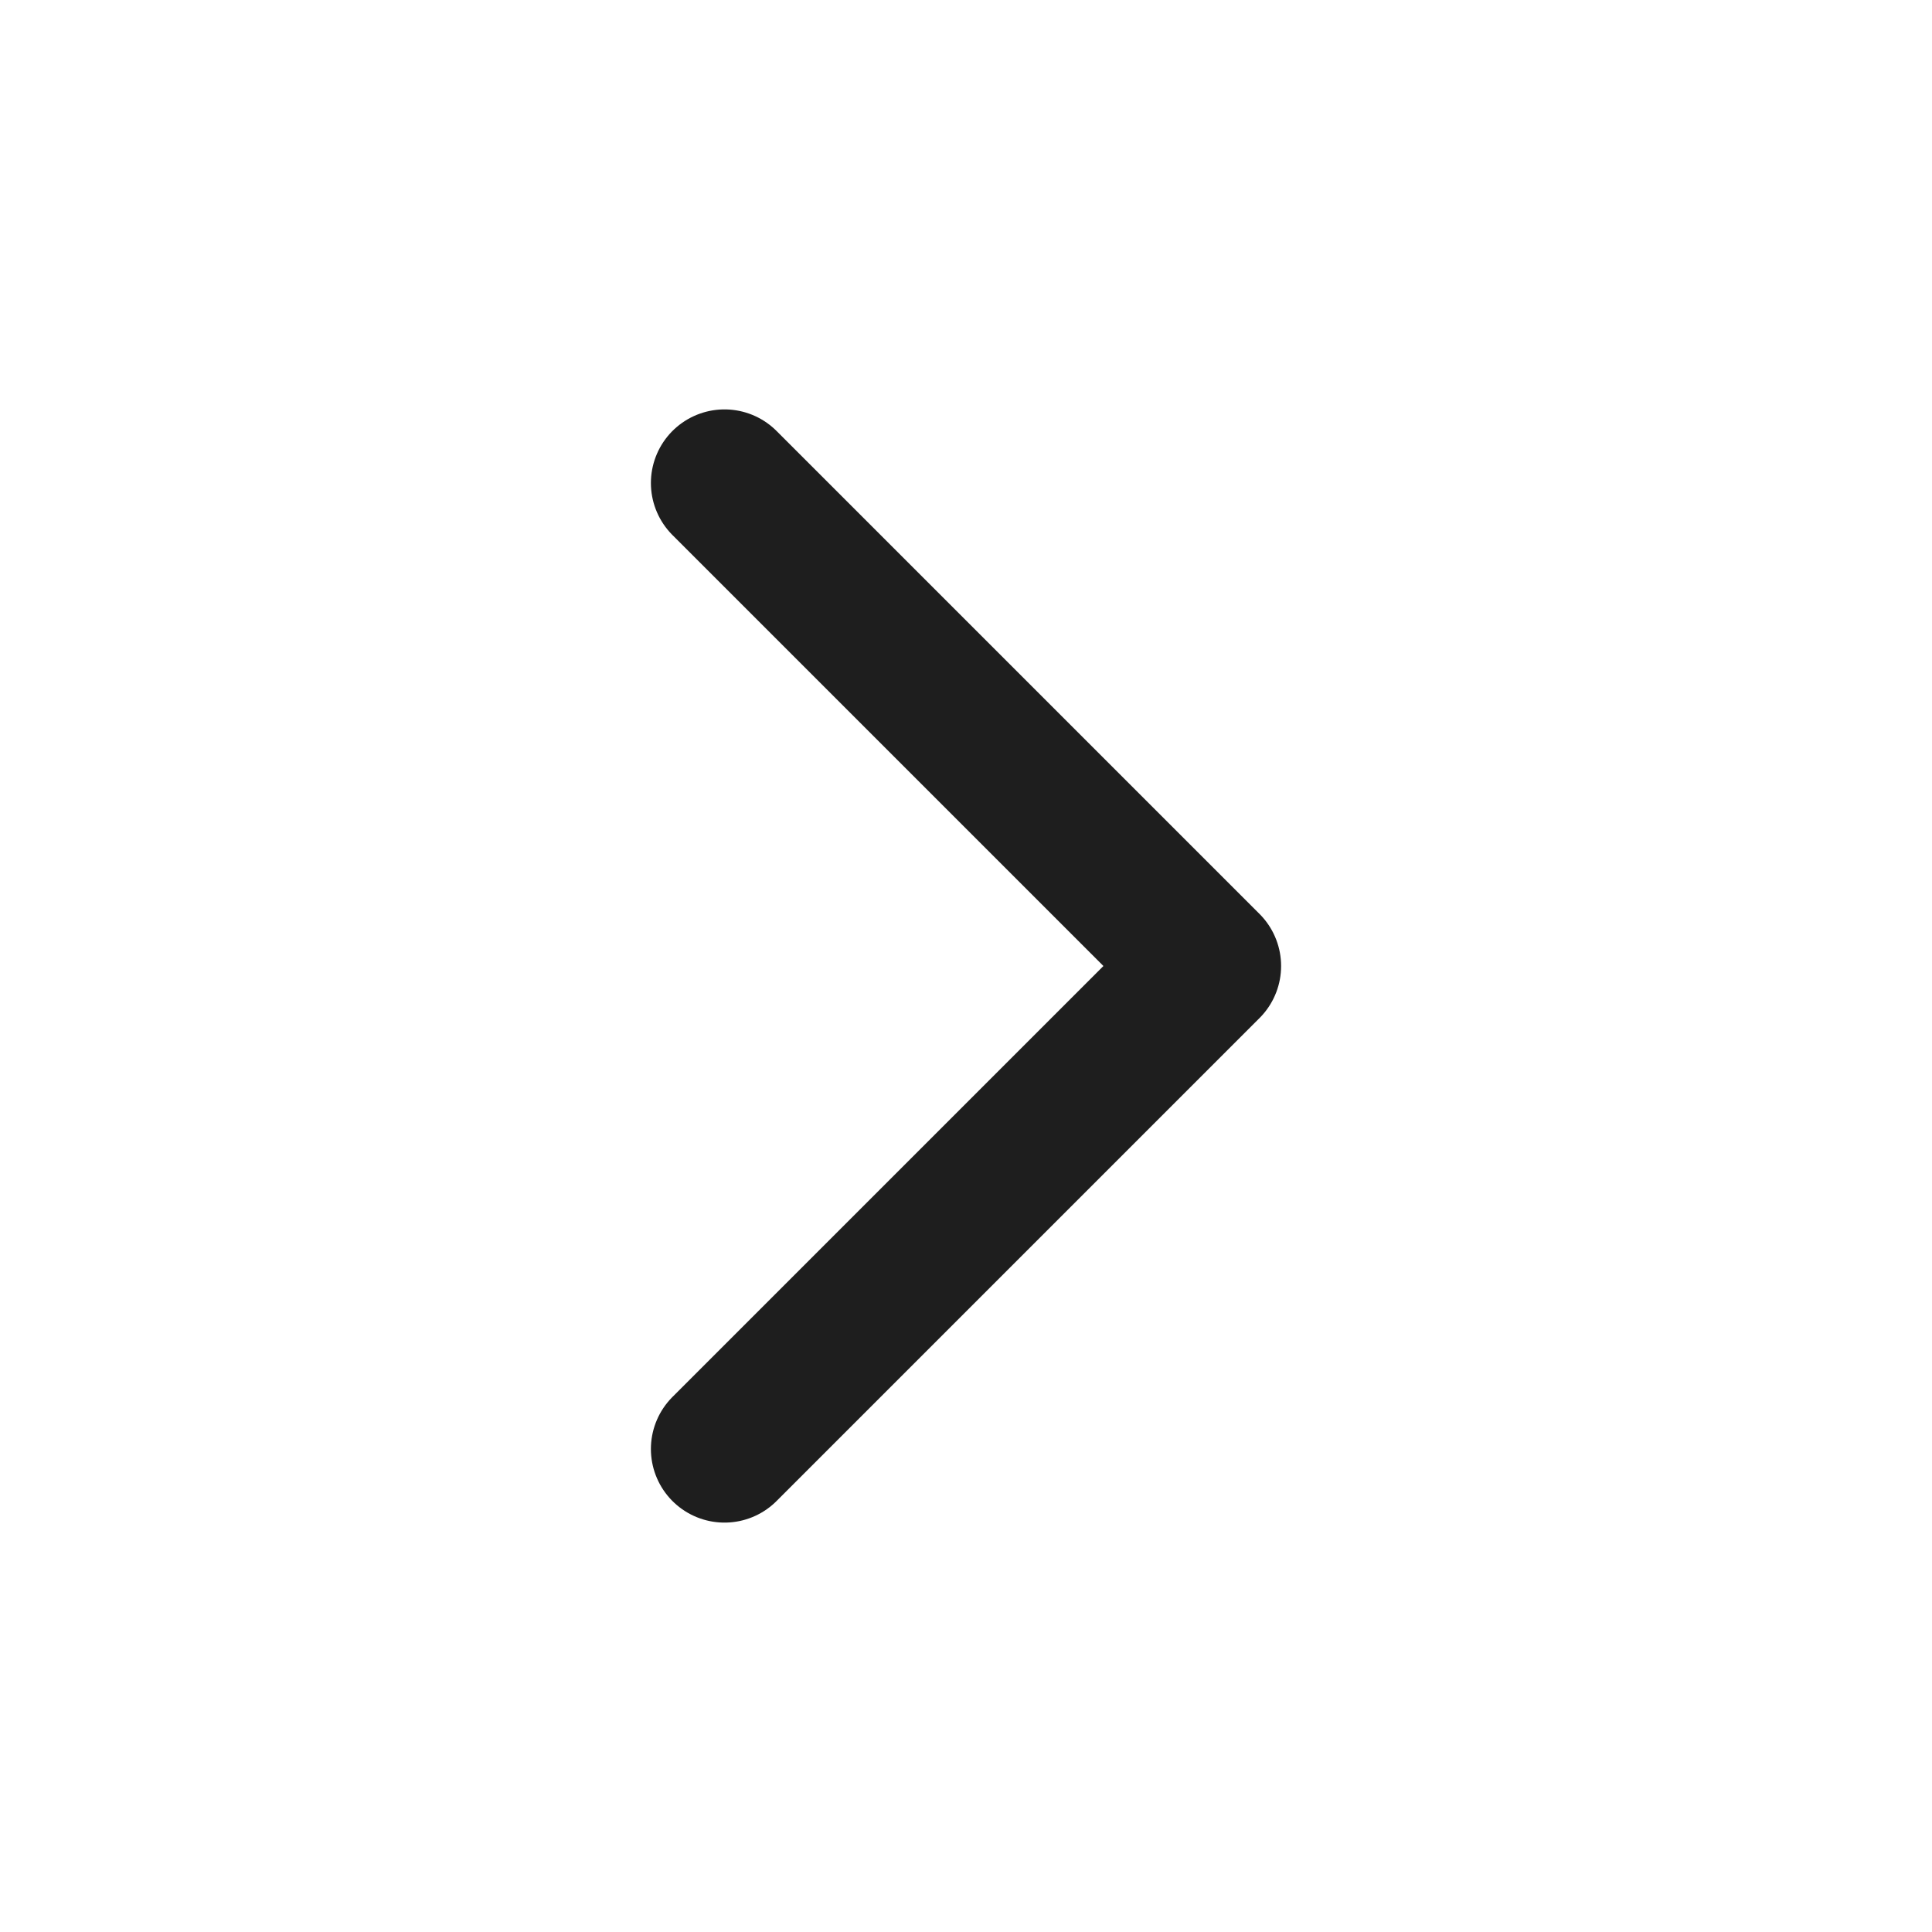
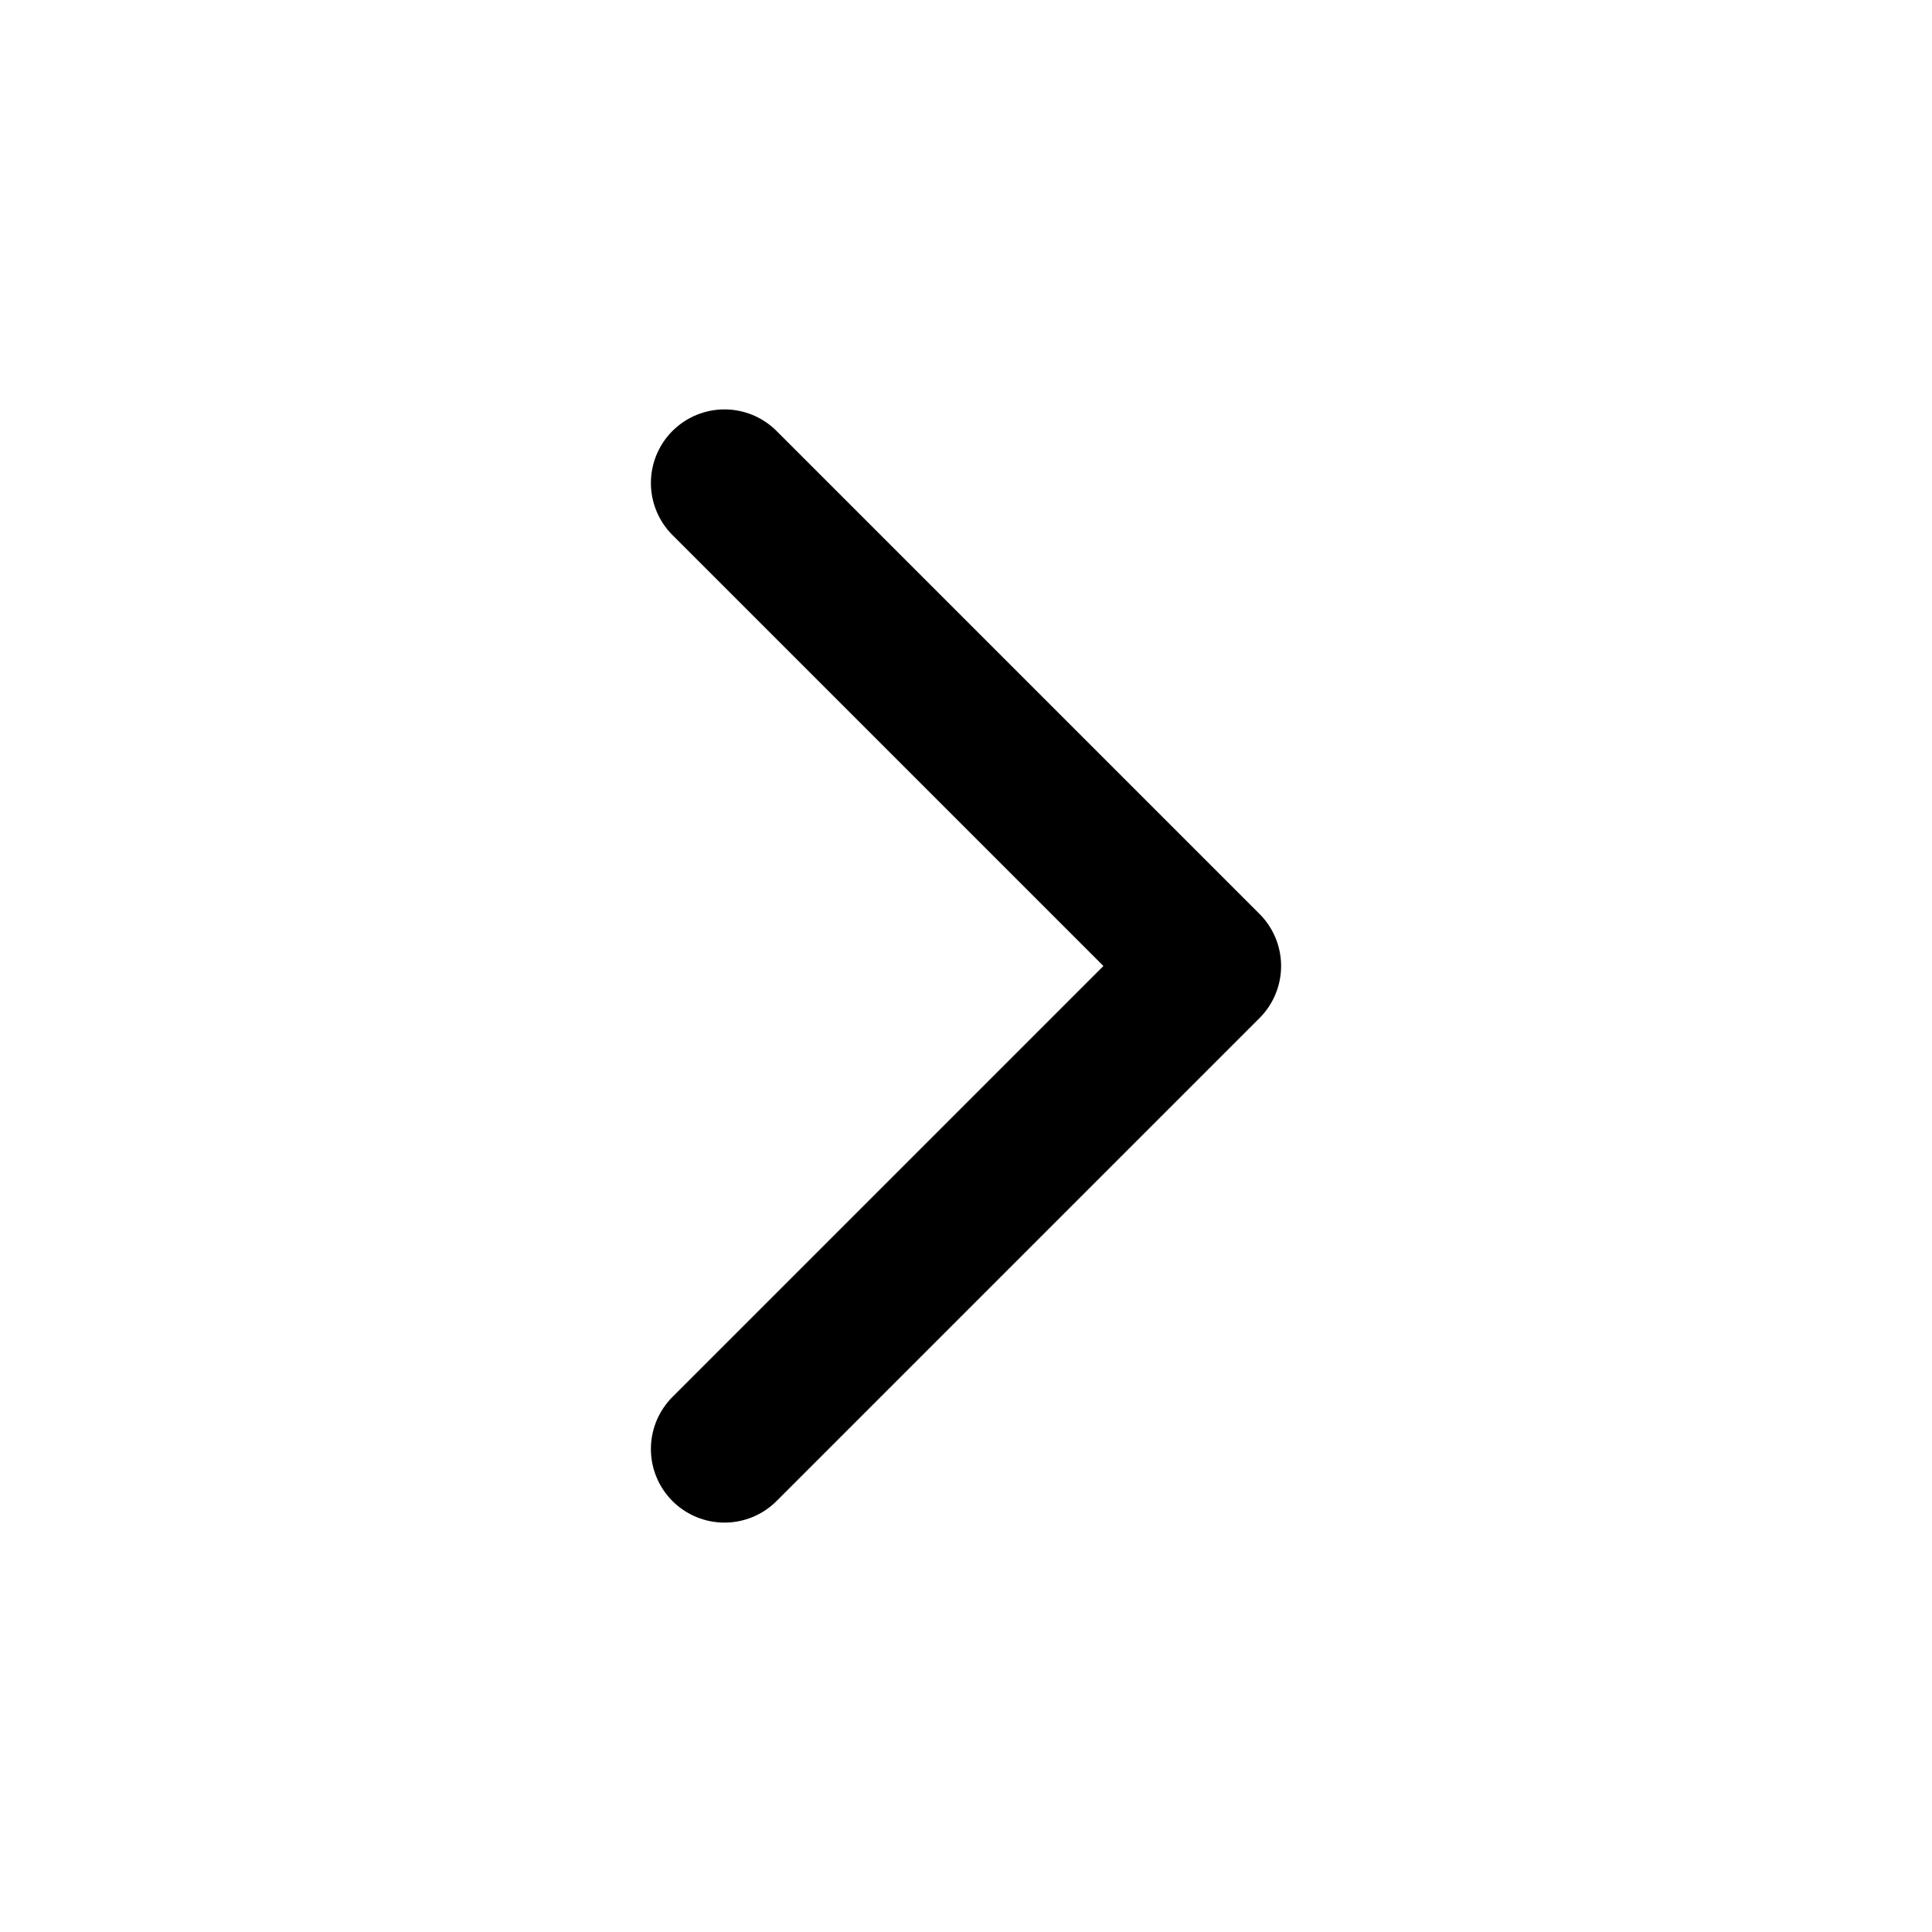
<svg xmlns="http://www.w3.org/2000/svg" width="21" height="21" viewBox="0 0 21 21" fill="none">
-   <path d="M7.875 15.75L13.125 10.5L7.875 5.25" stroke="#1E1E1E" stroke-width="1.6" stroke-linecap="round" stroke-linejoin="round" />
+   <path d="M7.875 15.75L13.125 10.5L7.875 5.25" stroke="currentColor" stroke-width="1.6" stroke-linecap="round" stroke-linejoin="round" />
</svg>
